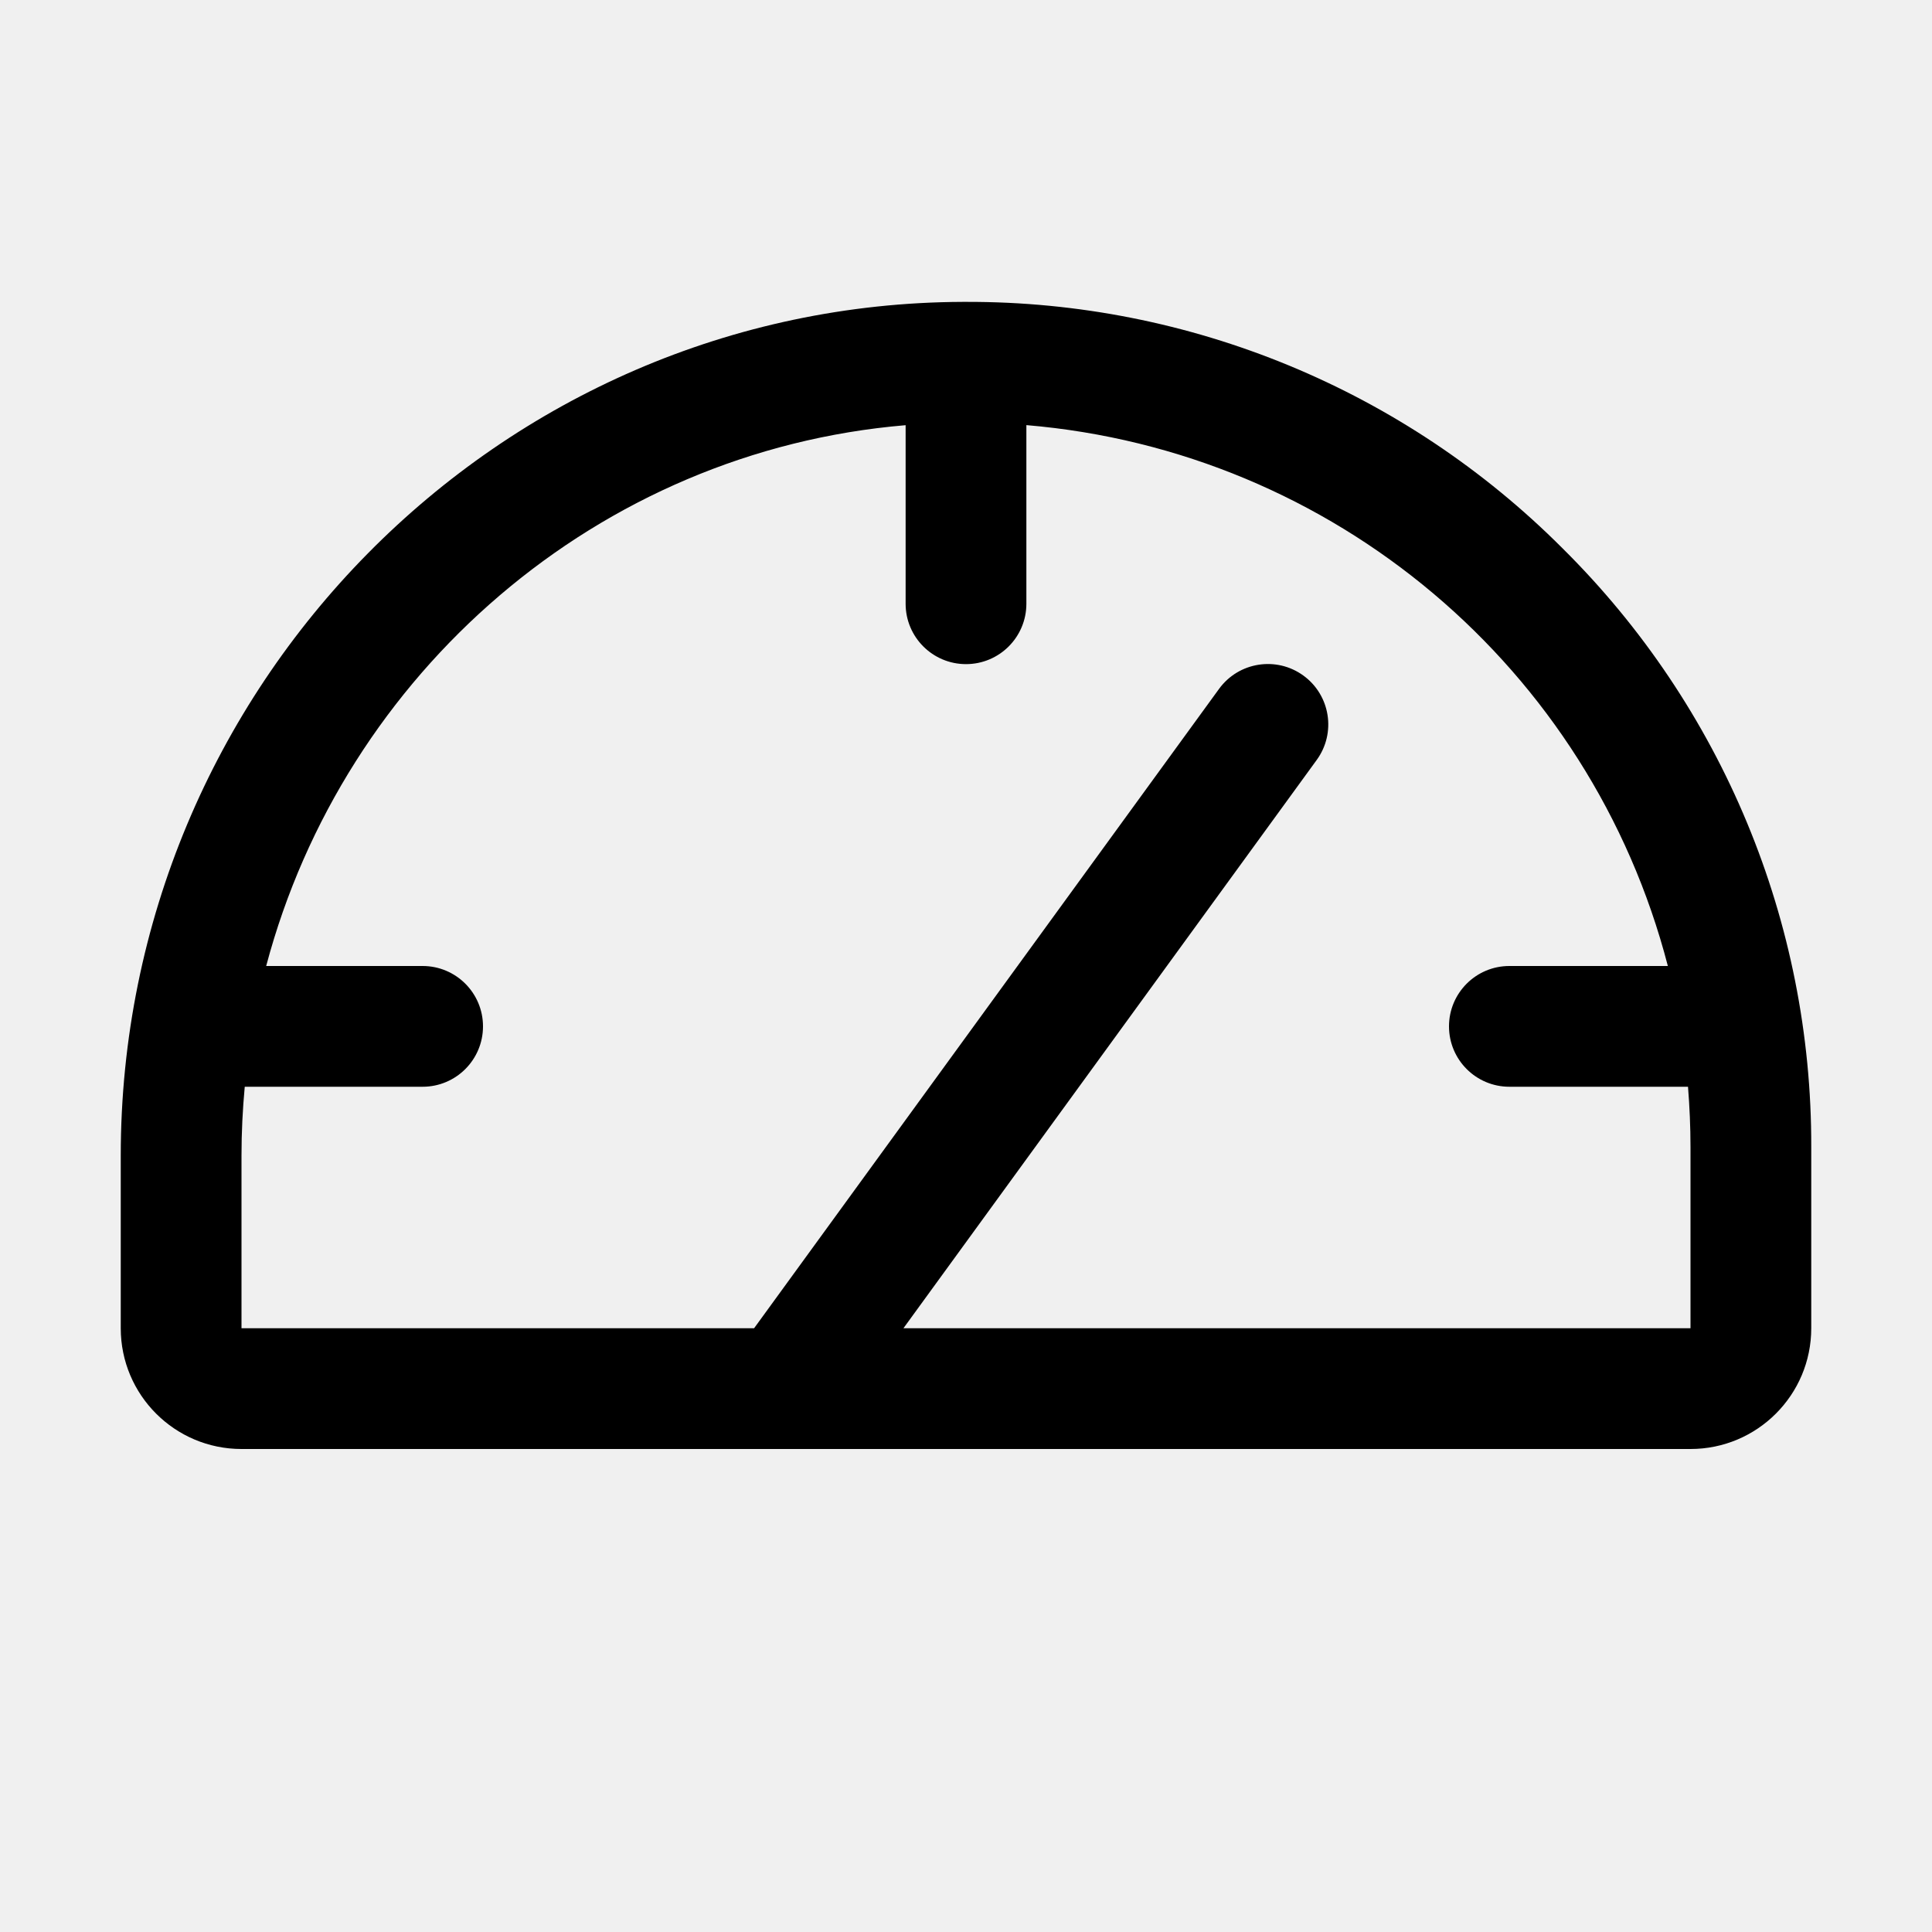
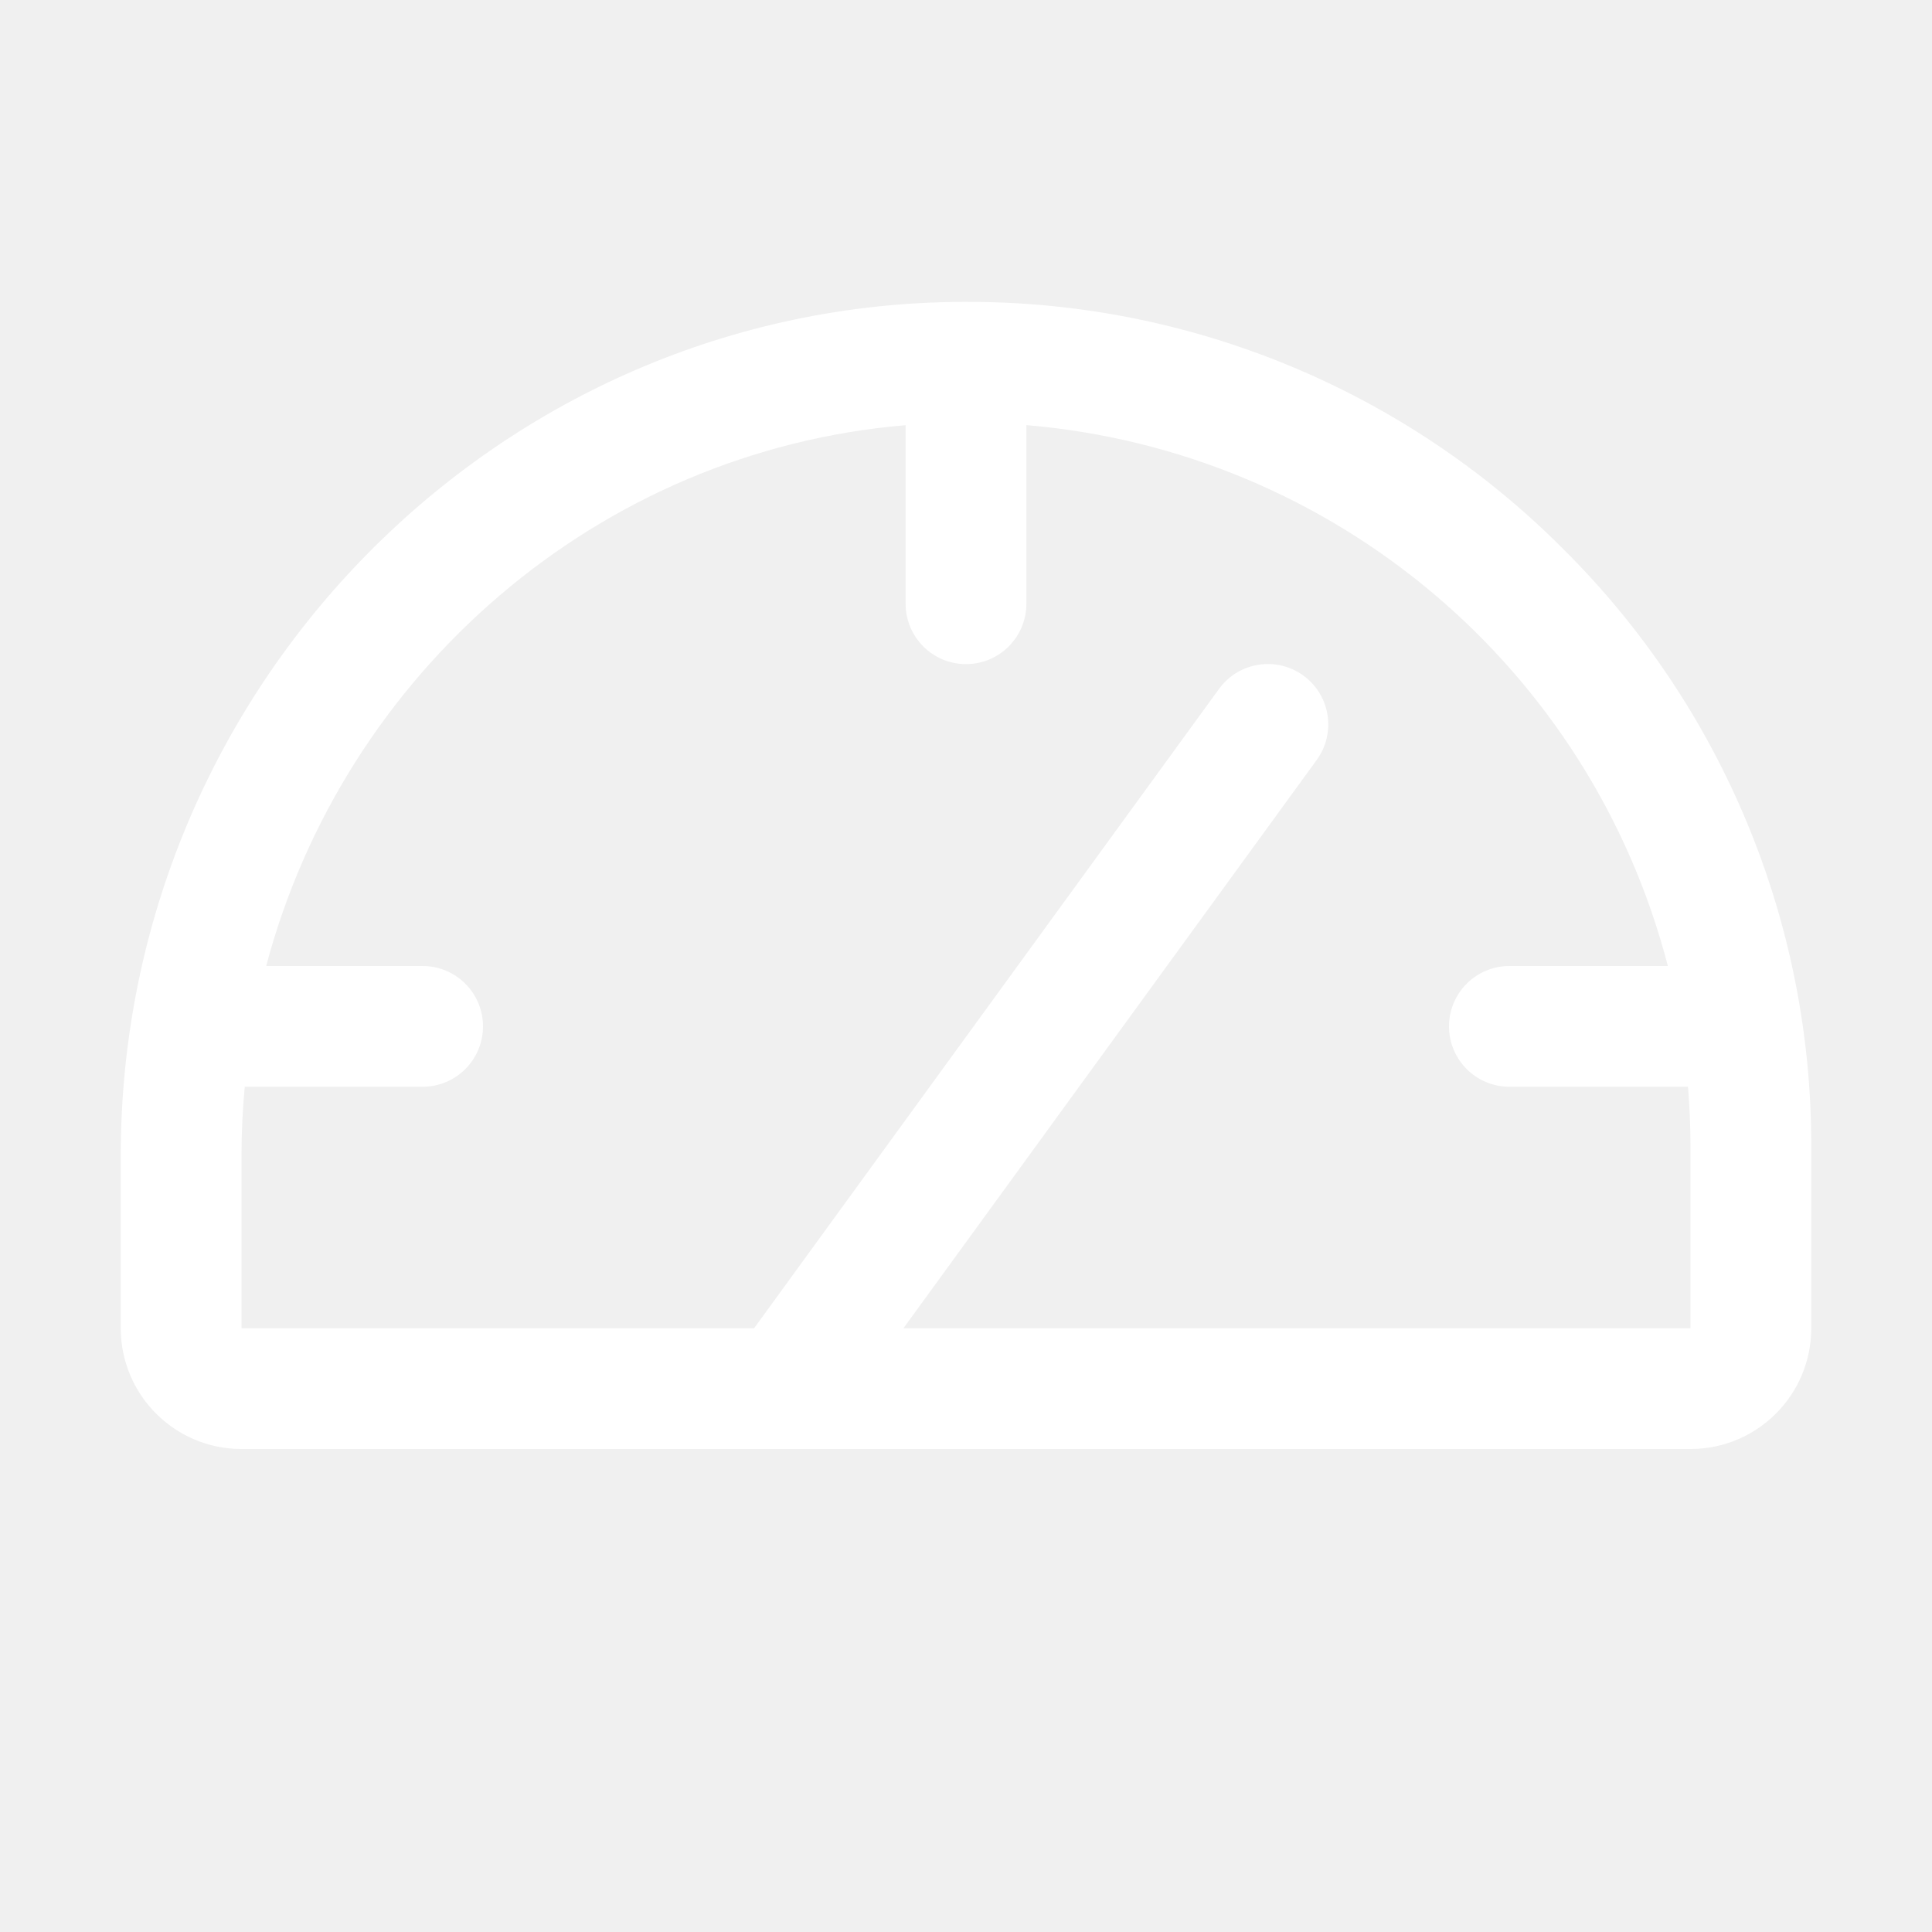
- <svg xmlns="http://www.w3.org/2000/svg" width="32" height="32" fill="#000000" viewBox="0 0 256 256">
+ <svg xmlns="http://www.w3.org/2000/svg" width="32" height="32" fill="#ffffff" viewBox="0 0 256 256">
  <path d="M207.06,72.67A111.24,111.24,0,0,0,128,40h-.4C66.07,40.21,16,91,16,153.13V176a16,16,0,0,0,16,16H224a16,16,0,0,0,16-16V152A111.25,111.25,0,0,0,207.06,72.67ZM224,176H119.71l54.76-75.3a8,8,0,0,0-12.94-9.42L99.92,176H32V153.13c0-3.08.15-6.12.43-9.13H56a8,8,0,0,0,0-16H35.27c10.32-38.86,44-68.24,84.73-71.66V80a8,8,0,0,0,16,0V56.33A96.14,96.14,0,0,1,221,128H200a8,8,0,0,0,0,16h23.67c.21,2.65.33,5.31.33,8Z" />
</svg>
